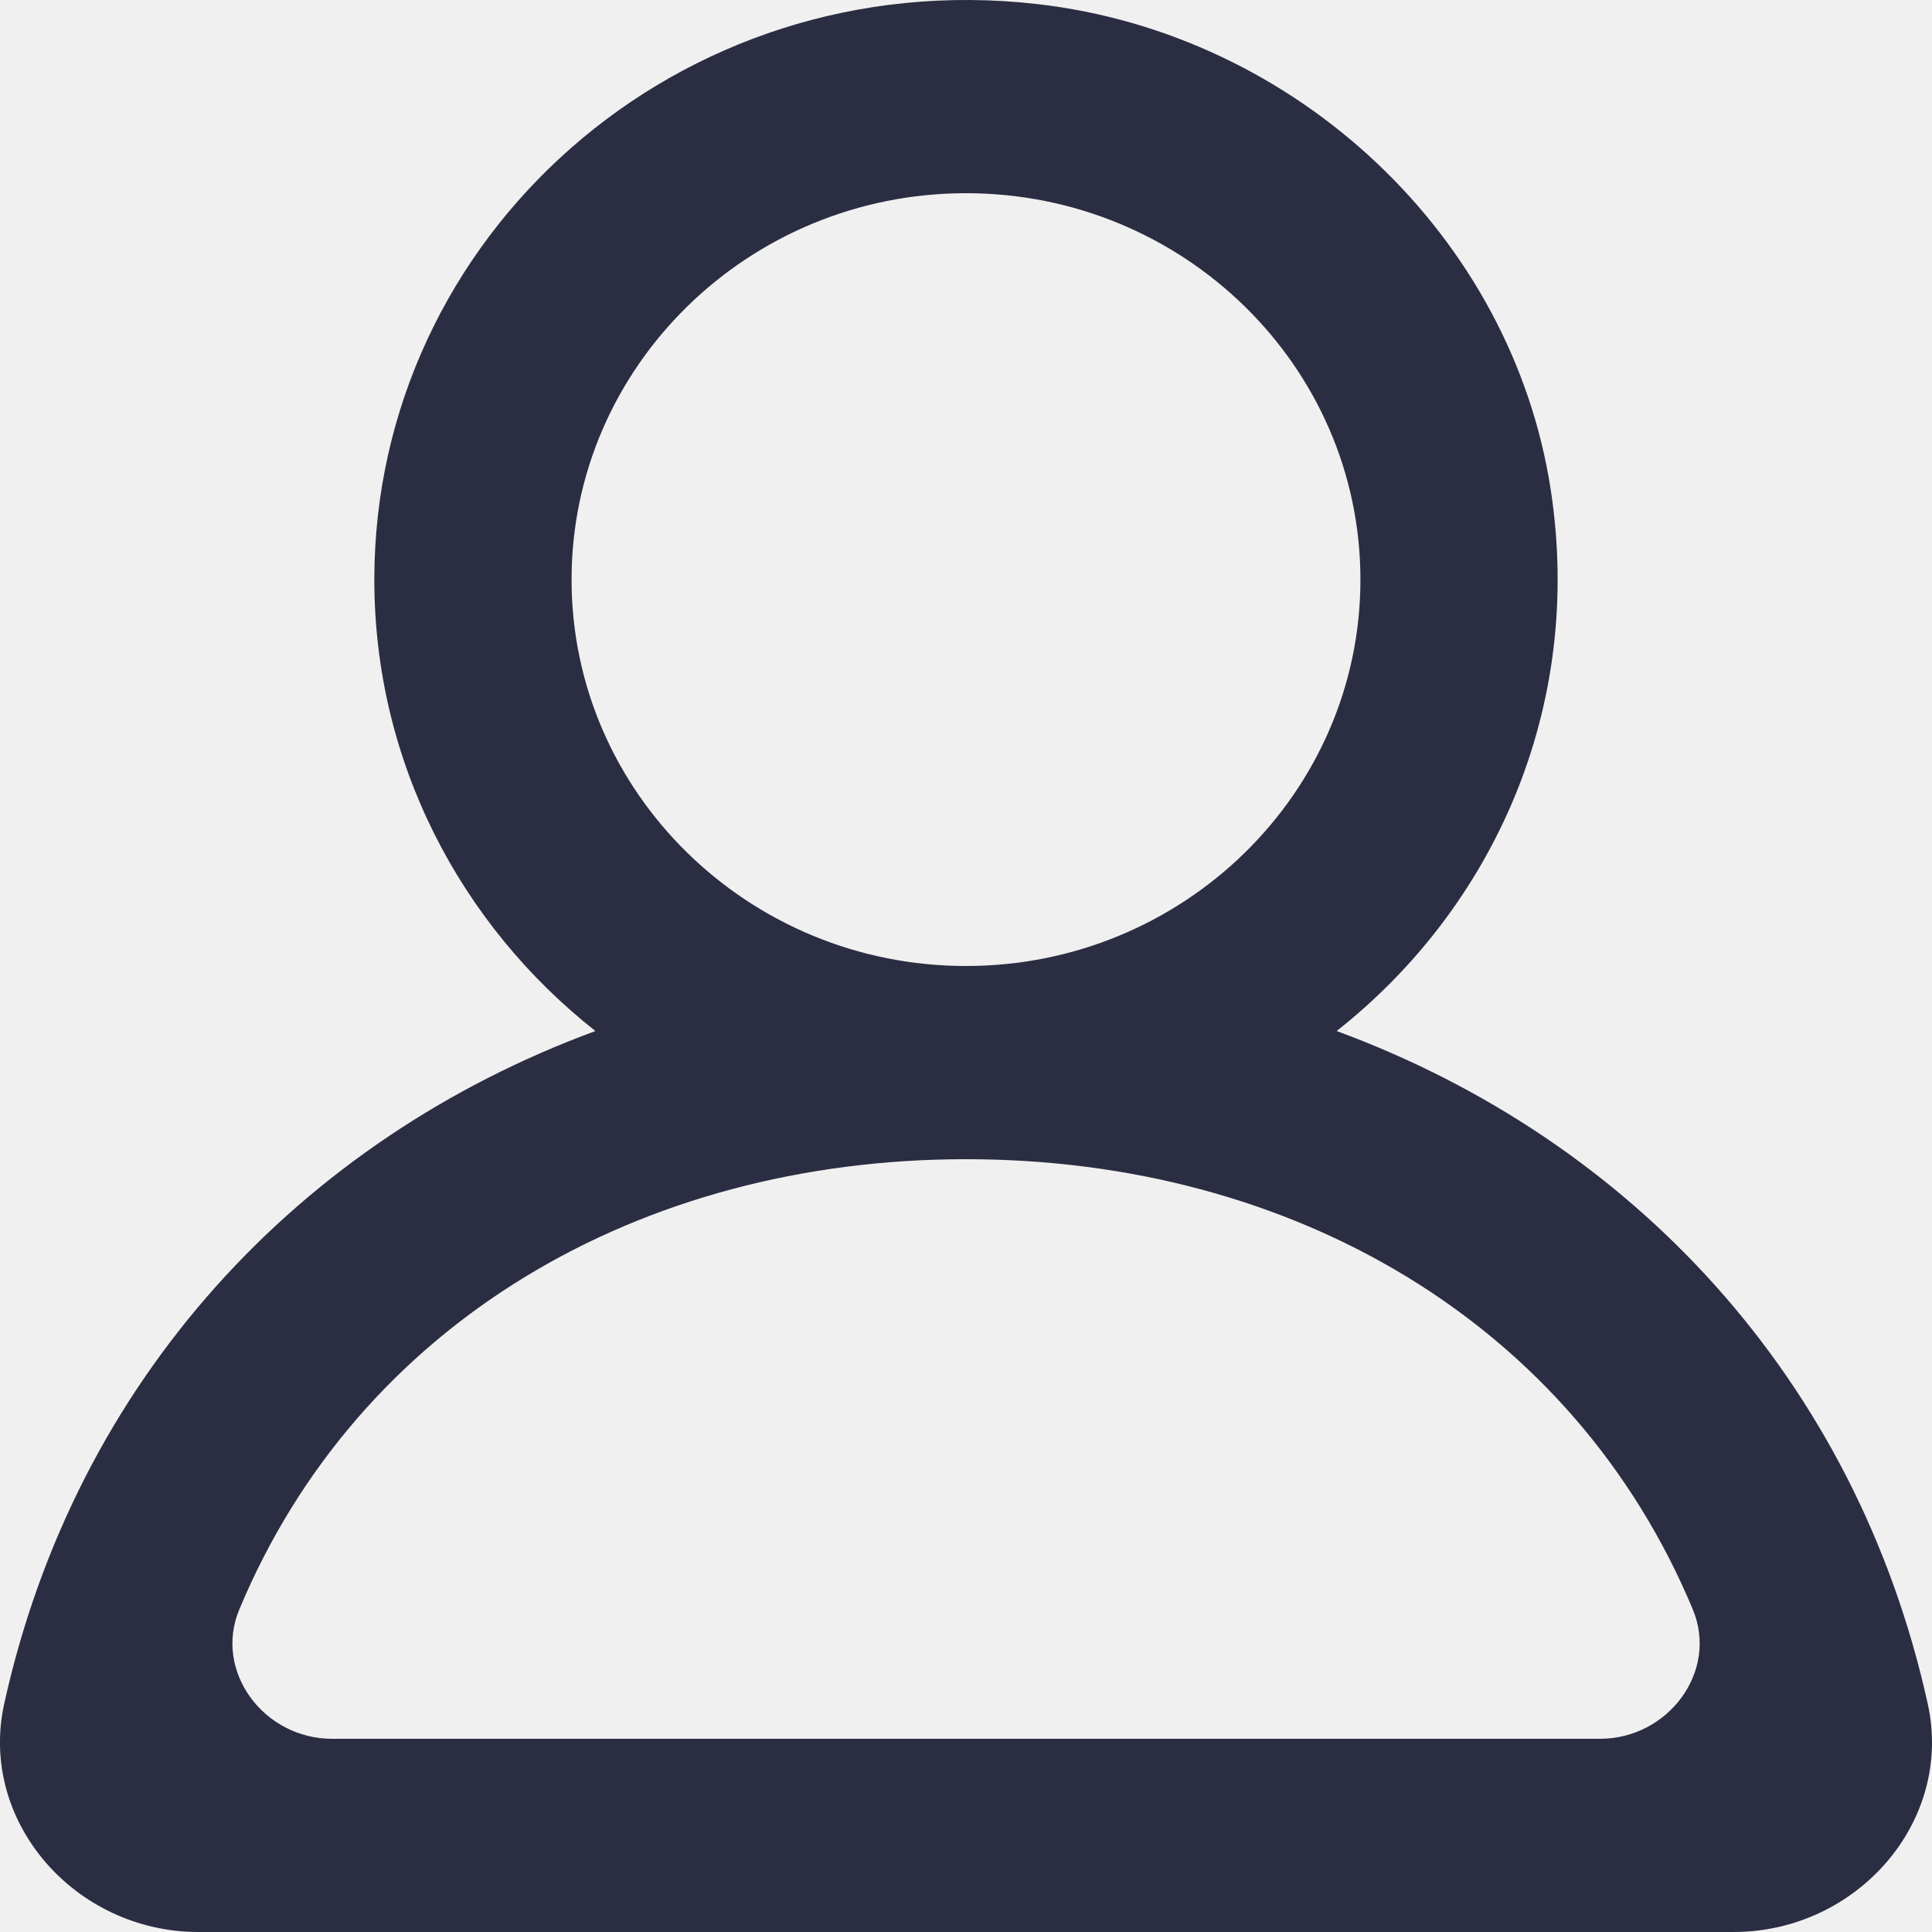
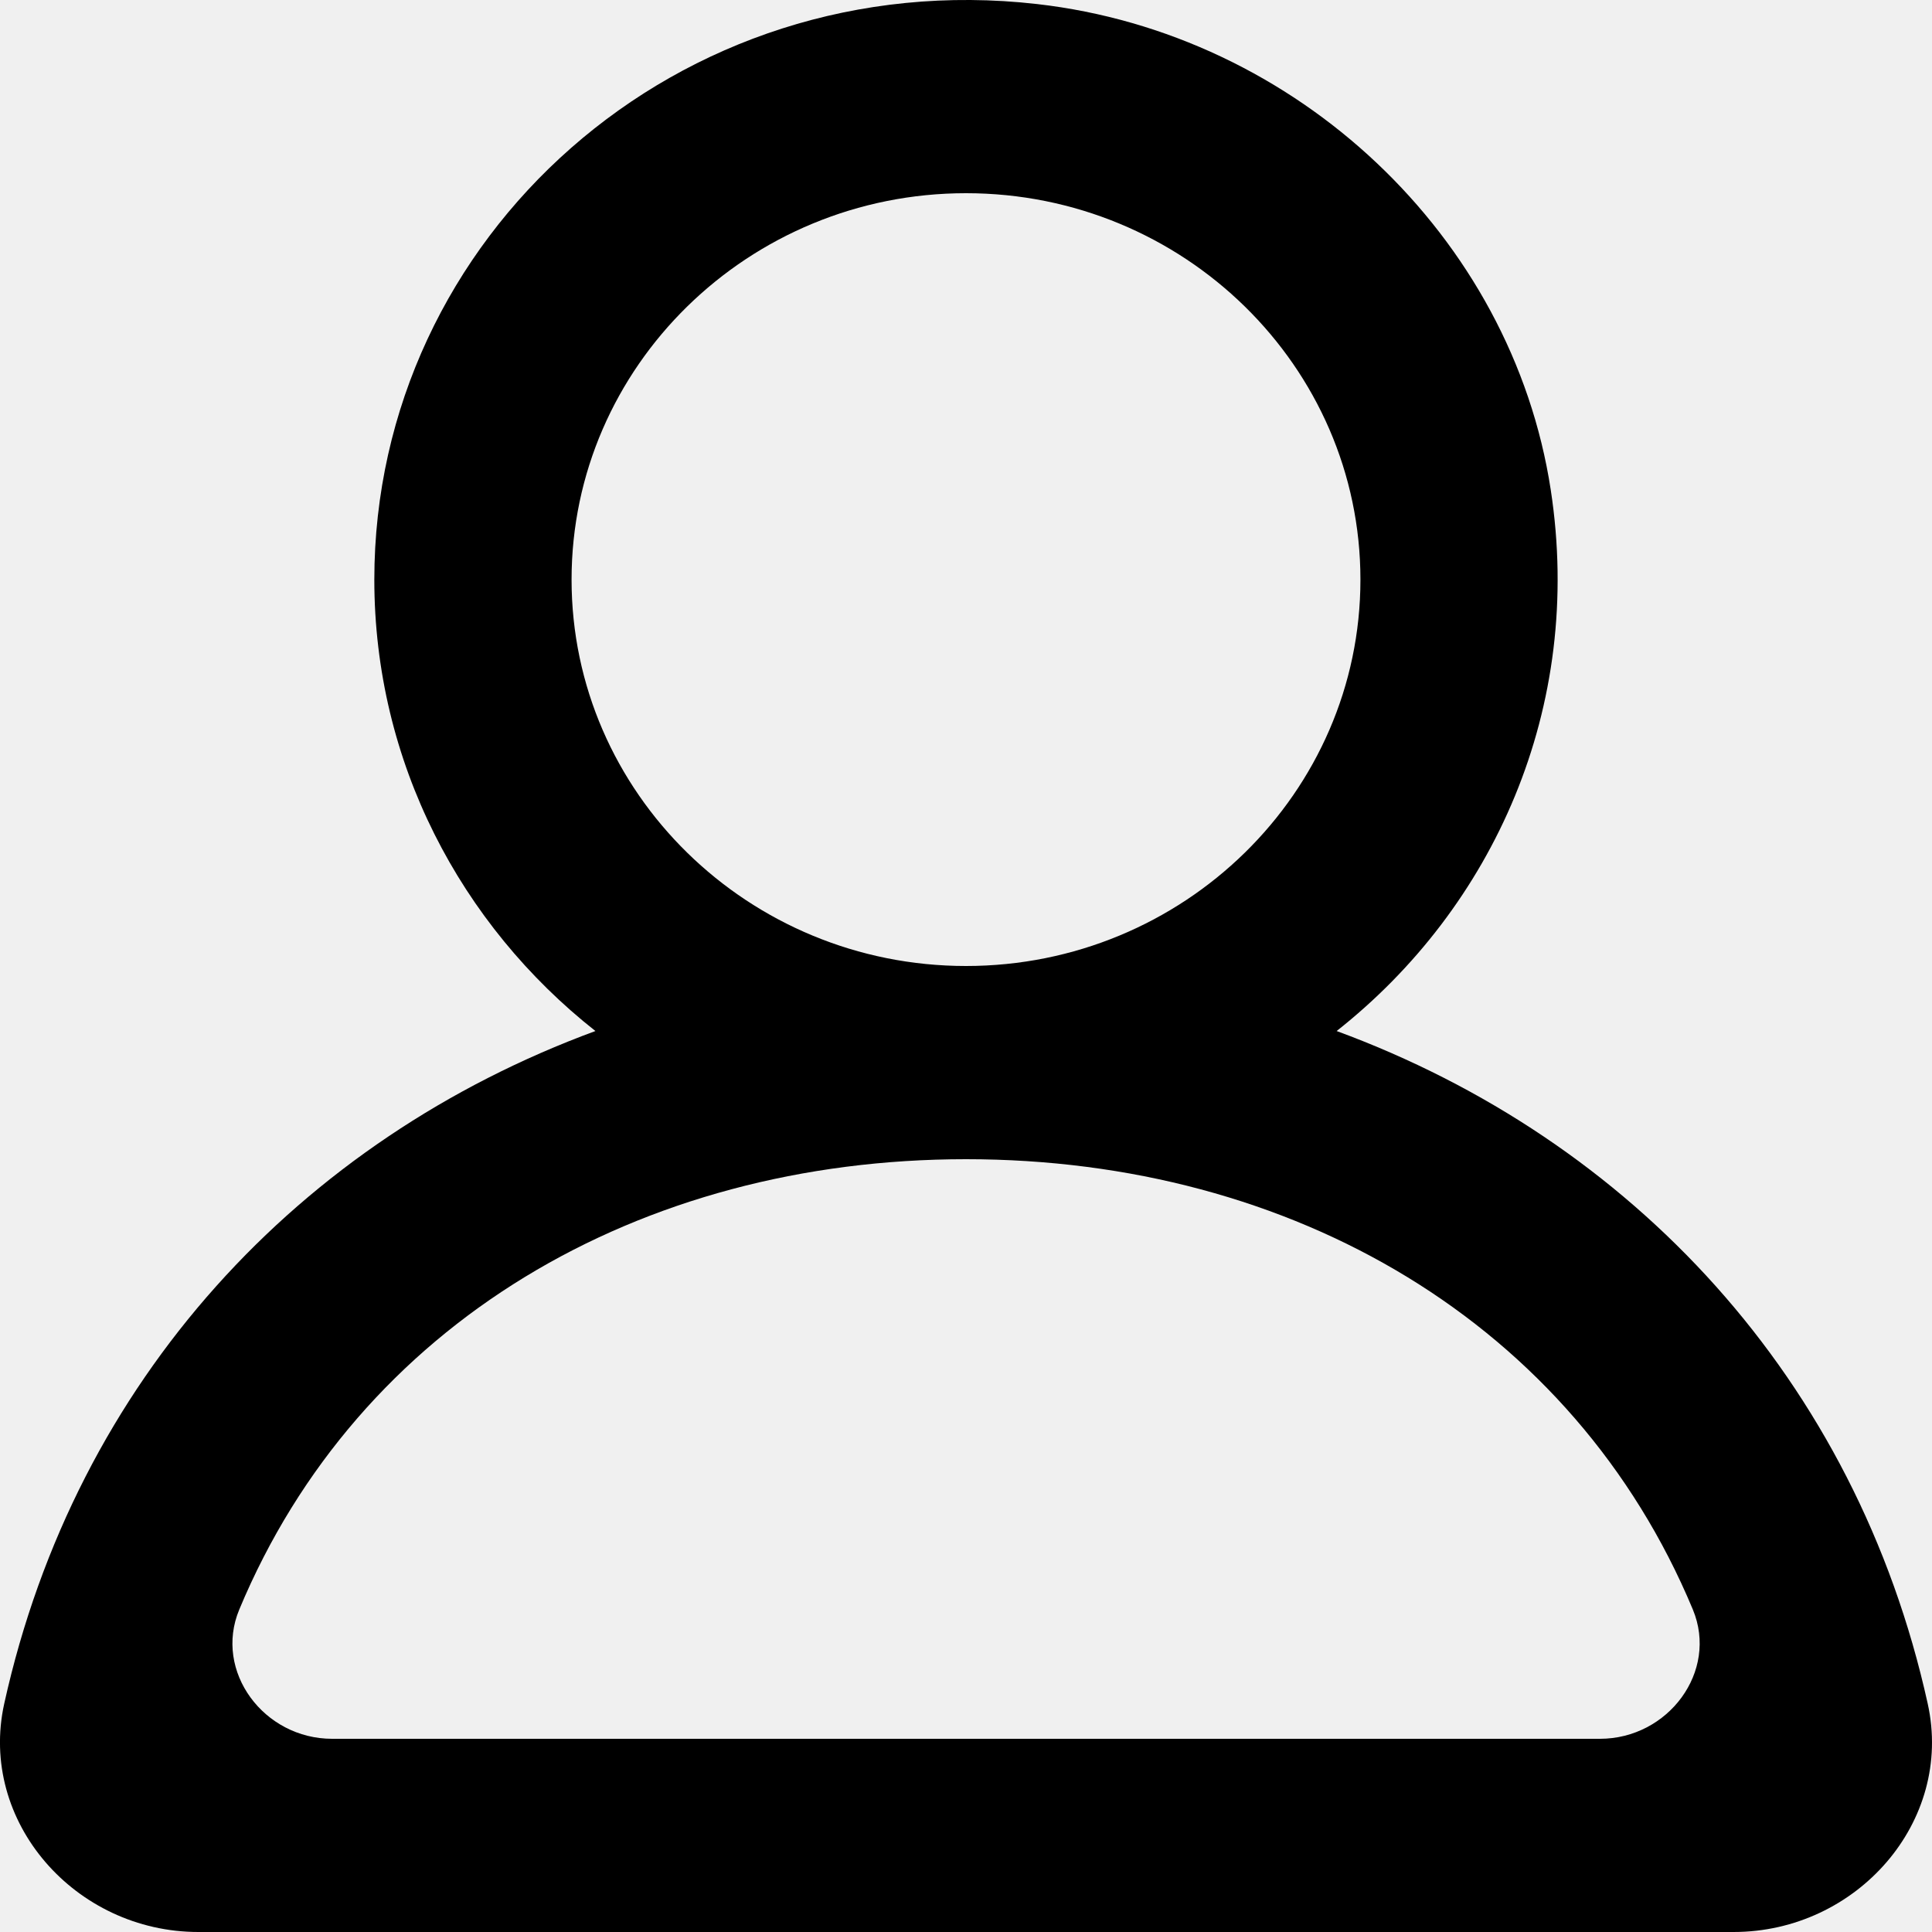
<svg xmlns="http://www.w3.org/2000/svg" width="32" height="32" viewBox="0 0 32 32" fill="none">
  <g clip-path="url(#clip0_27_468)">
-     <path fill-rule="evenodd" clip-rule="evenodd" d="M26.5 28.8H5.501C4.371 28.8 3.536 27.685 3.963 26.659C5.94 21.917 10.587 19.2 16 19.2C21.414 19.2 26.061 21.917 28.039 26.659C28.465 27.685 27.63 28.8 26.5 28.8ZM9.467 9.6C9.467 6.07 12.398 3.2 16 3.2C19.603 3.2 22.533 6.07 22.533 9.6C22.533 13.13 19.603 16 16 16C12.398 16 9.467 13.13 9.467 9.6ZM31.929 28.218C30.742 22.843 27.028 18.877 22.139 17.077C24.73 15.034 26.24 11.729 25.685 8.112C25.042 3.915 21.478 0.557 17.176 0.067C11.237 -0.61 6.2 3.918 6.2 9.6C6.2 12.624 7.631 15.318 9.862 17.077C4.972 18.877 1.259 22.843 0.07 28.218C-0.361 30.171 1.246 32 3.286 32H28.713C30.755 32 32.362 30.171 31.929 28.218Z" fill="#2B2D42" />
+     <path fill-rule="evenodd" clip-rule="evenodd" d="M26.5 28.8H5.501C4.371 28.8 3.536 27.685 3.963 26.659C5.94 21.917 10.587 19.2 16 19.2C21.414 19.2 26.061 21.917 28.039 26.659C28.465 27.685 27.63 28.8 26.5 28.8ZM9.467 9.6C9.467 6.07 12.398 3.2 16 3.2C19.603 3.2 22.533 6.07 22.533 9.6C22.533 13.13 19.603 16 16 16C12.398 16 9.467 13.13 9.467 9.6ZM31.929 28.218C30.742 22.843 27.028 18.877 22.139 17.077C24.73 15.034 26.24 11.729 25.685 8.112C25.042 3.915 21.478 0.557 17.176 0.067C11.237 -0.61 6.2 3.918 6.2 9.6C6.2 12.624 7.631 15.318 9.862 17.077C4.972 18.877 1.259 22.843 0.07 28.218C-0.361 30.171 1.246 32 3.286 32H28.713C30.755 32 32.362 30.171 31.929 28.218Z" fill="currentColor" />
  </g>
  <defs>
    <clipPath id="clip0_27_468">
      <rect width="32" height="32" fill="white" />
    </clipPath>
  </defs>
</svg>
